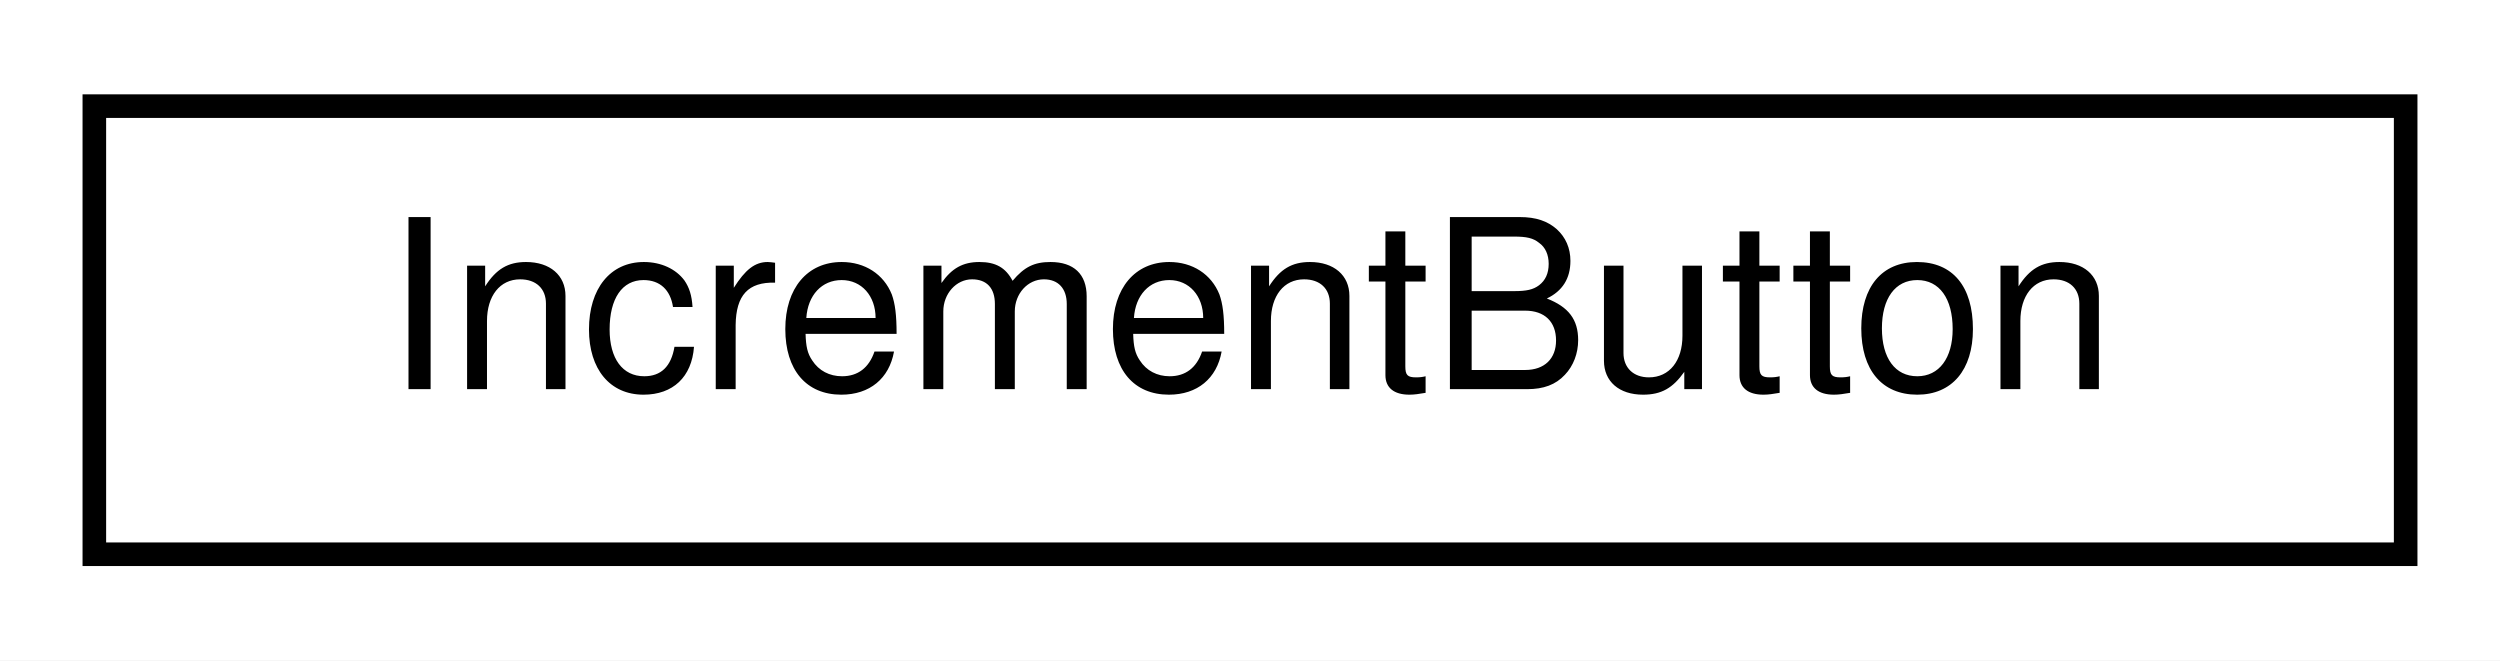
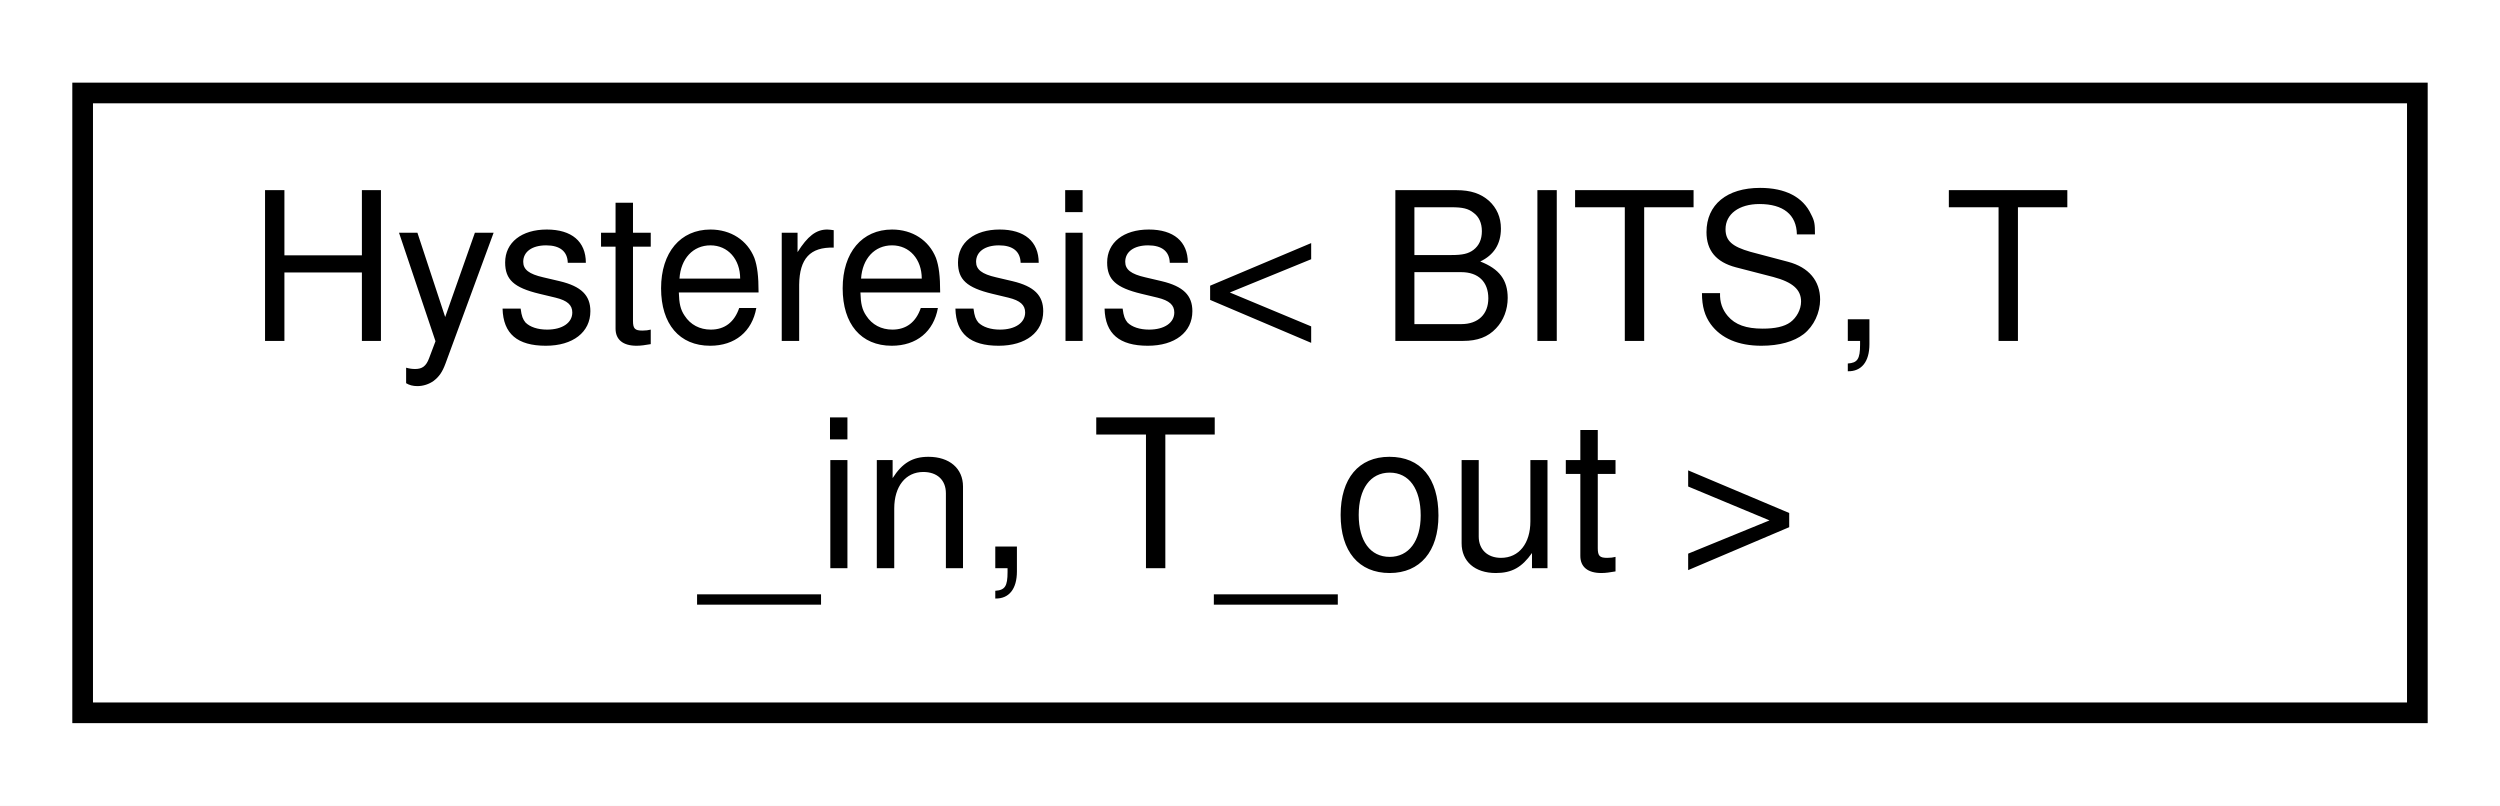
- <svg xmlns="http://www.w3.org/2000/svg" xmlns:xlink="http://www.w3.org/1999/xlink" width="106pt" height="28pt" viewBox="0.00 0.00 106.00 28.00">
-   <g id="graph0" class="graph" transform="scale(1 1) rotate(0) translate(4 24)">
-     <polygon fill="white" stroke="transparent" points="-4,4 -4,-24 102,-24 102,4 -4,4" />
+ <svg xmlns="http://www.w3.org/2000/svg" xmlns:xlink="http://www.w3.org/1999/xlink" width="121pt" height="39pt" viewBox="0.00 0.00 121.00 39.00">
+   <g id="graph0" class="graph" transform="scale(1 1) rotate(0) translate(4 35)">
+     <polygon fill="white" stroke="transparent" points="-4,4 -4,-35 117,-35 117,4 -4,4" />
    <g id="node1" class="node">
      <g id="a_node1">
-         <a xlink:href="d7/d83/classAH_1_1IncrementButton.html" target="_top" xlink:title="A class for buttons that increment some counter or setting.">
-           <polygon fill="white" stroke="black" points="0,-0.5 0,-19.5 98,-19.5 98,-0.5 0,-0.5" />
-           <text text-anchor="middle" x="49" y="-7.5" font-family="Helvetica,sans-Serif" font-size="10.00">IncrementButton</text>
+         <a xlink:href="d2/dcb/classHysteresis.html" target="_top" xlink:title="A class for applying hysteresis to a given input.">
+           <polygon fill="white" stroke="black" points="0,-0.5 0,-30.5 113,-30.5 113,-0.5 0,-0.5" />
+           <text text-anchor="start" x="8" y="-18.5" font-family="Helvetica,sans-Serif" font-size="10.00">Hysteresis&lt; BITS, T</text>
+           <text text-anchor="middle" x="56.5" y="-7.5" font-family="Helvetica,sans-Serif" font-size="10.00">_in, T_out &gt;</text>
        </a>
      </g>
    </g>
  </g>
</svg>
